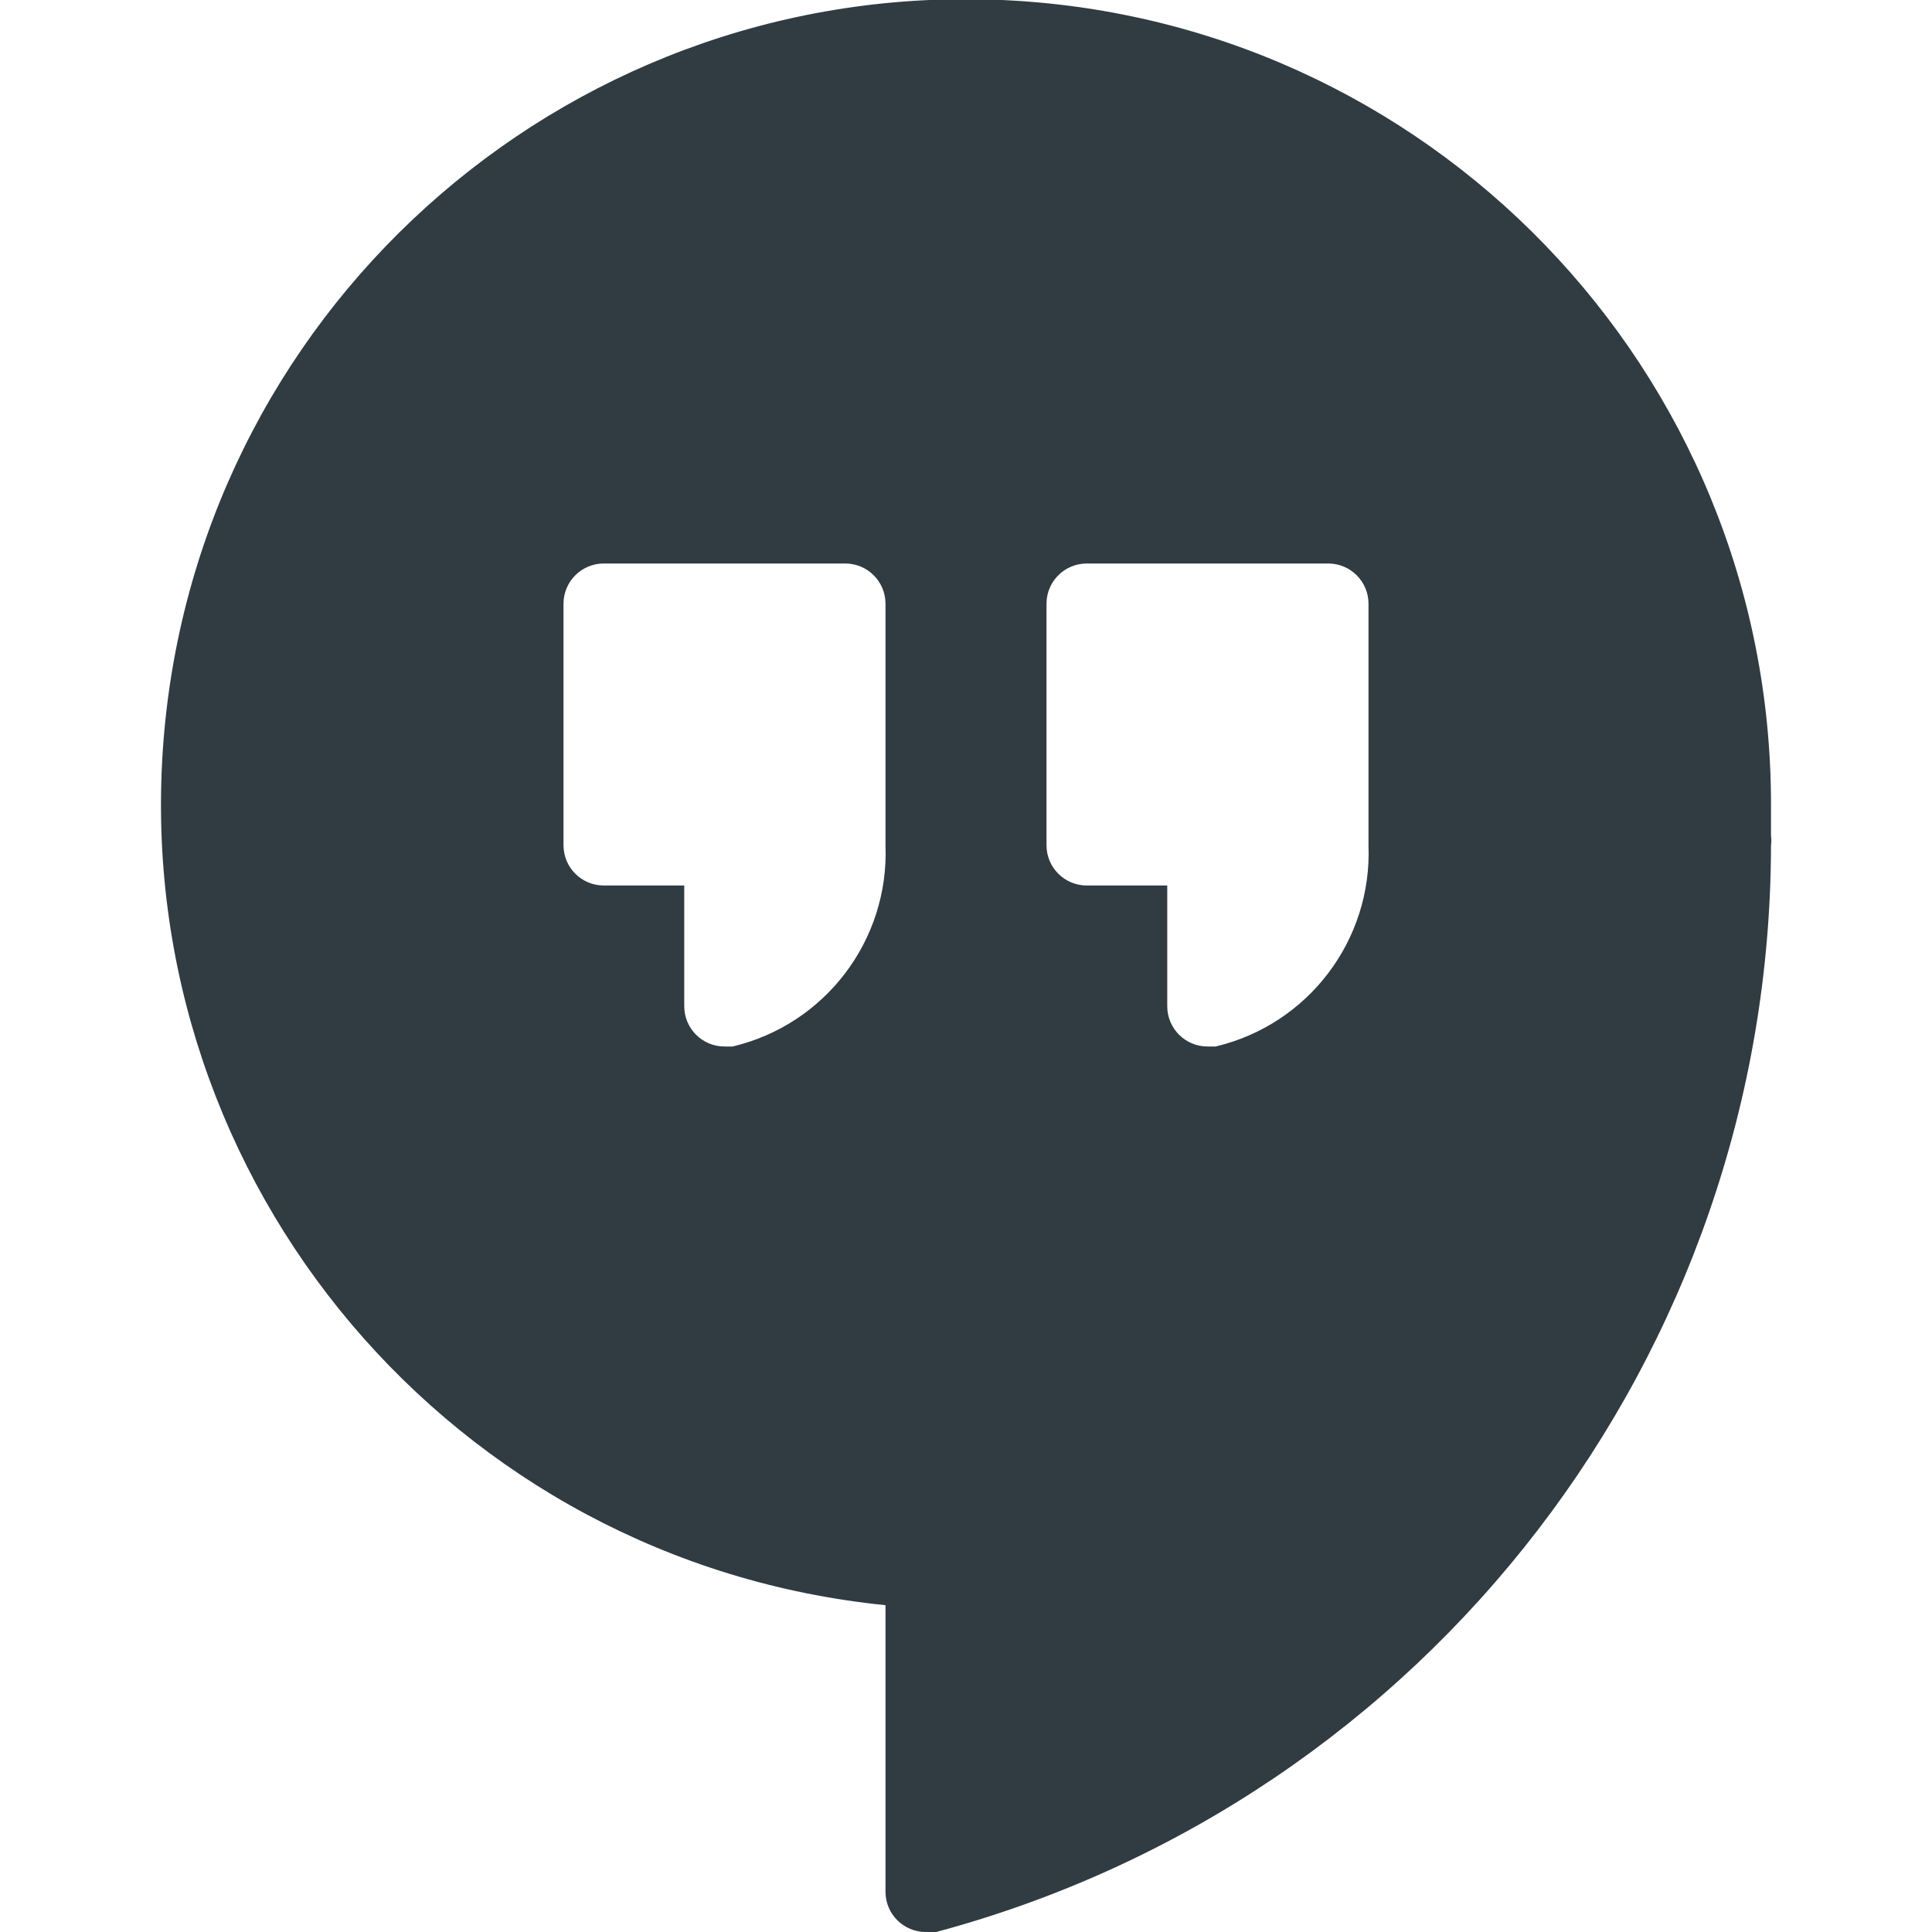
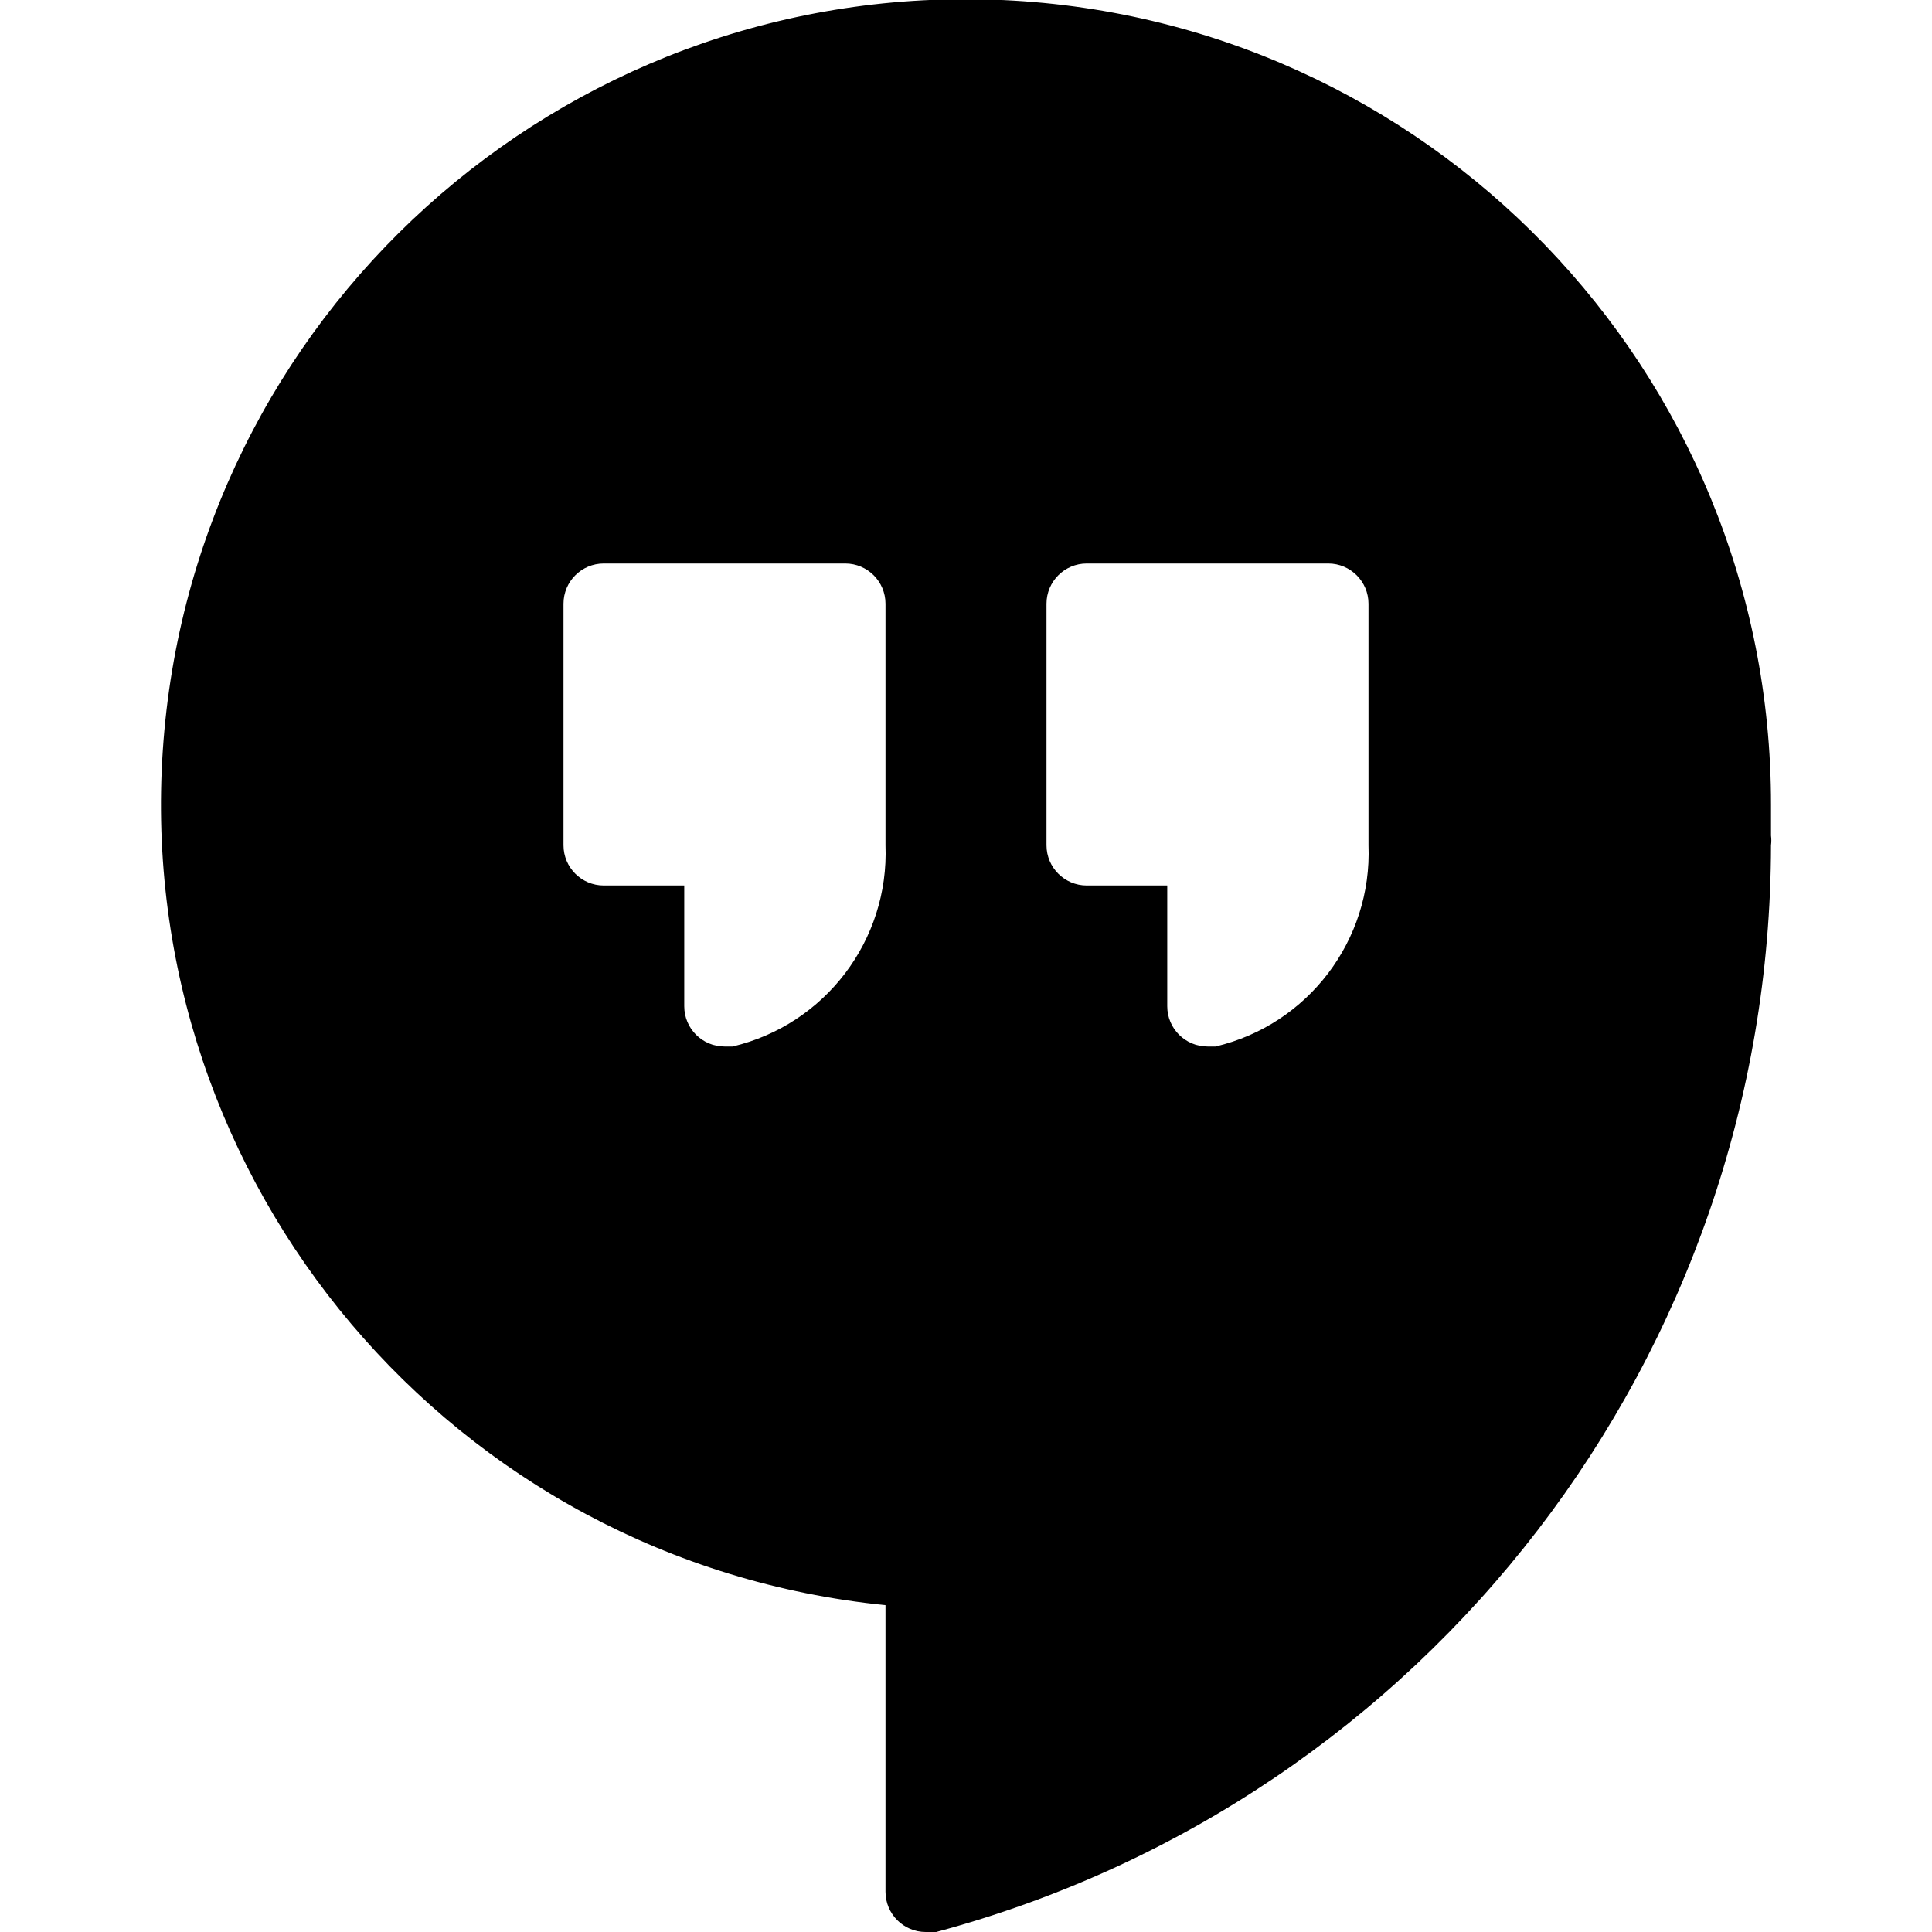
<svg xmlns="http://www.w3.org/2000/svg" viewBox="0 0 24 24">
  <g id="Hangout">
-     <path d="M22,10a10,10,0,1,0-11,9.94V23.5a.5.5,0,0,0,.5.5l.13,0A14,14,0,0,0,22,10.5a.45.45,0,0,0,0-.12C22,10.25,22,10.13,22,10Zm-11,.5A2.47,2.47,0,0,1,9.1,13H9a.5.5,0,0,1-.5-.5V11h-1a.5.5,0,0,1-.5-.5v-3A.5.5,0,0,1,7.5,7h3a.5.5,0,0,1,.5.5Zm6,0A2.47,2.47,0,0,1,15.1,13H15a.5.5,0,0,1-.5-.5V11h-1a.5.5,0,0,1-.5-.5v-3a.5.5,0,0,1,.5-.5h3a.5.5,0,0,1,.5.5Z" style="fill:#303c42" />
+     <path d="M22,10a10,10,0,1,0-11,9.94V23.5a.5.5,0,0,0,.5.5l.13,0A14,14,0,0,0,22,10.5a.45.45,0,0,0,0-.12C22,10.25,22,10.13,22,10Zm-11,.5A2.47,2.47,0,0,1,9.1,13H9a.5.5,0,0,1-.5-.5V11h-1a.5.5,0,0,1-.5-.5v-3A.5.5,0,0,1,7.5,7h3a.5.5,0,0,1,.5.5Zm6,0A2.47,2.47,0,0,1,15.1,13H15a.5.5,0,0,1-.5-.5V11h-1a.5.5,0,0,1-.5-.5v-3a.5.5,0,0,1,.5-.5h3a.5.5,0,0,1,.5.5Z" style="fill:#000" />
  </g>
</svg>
